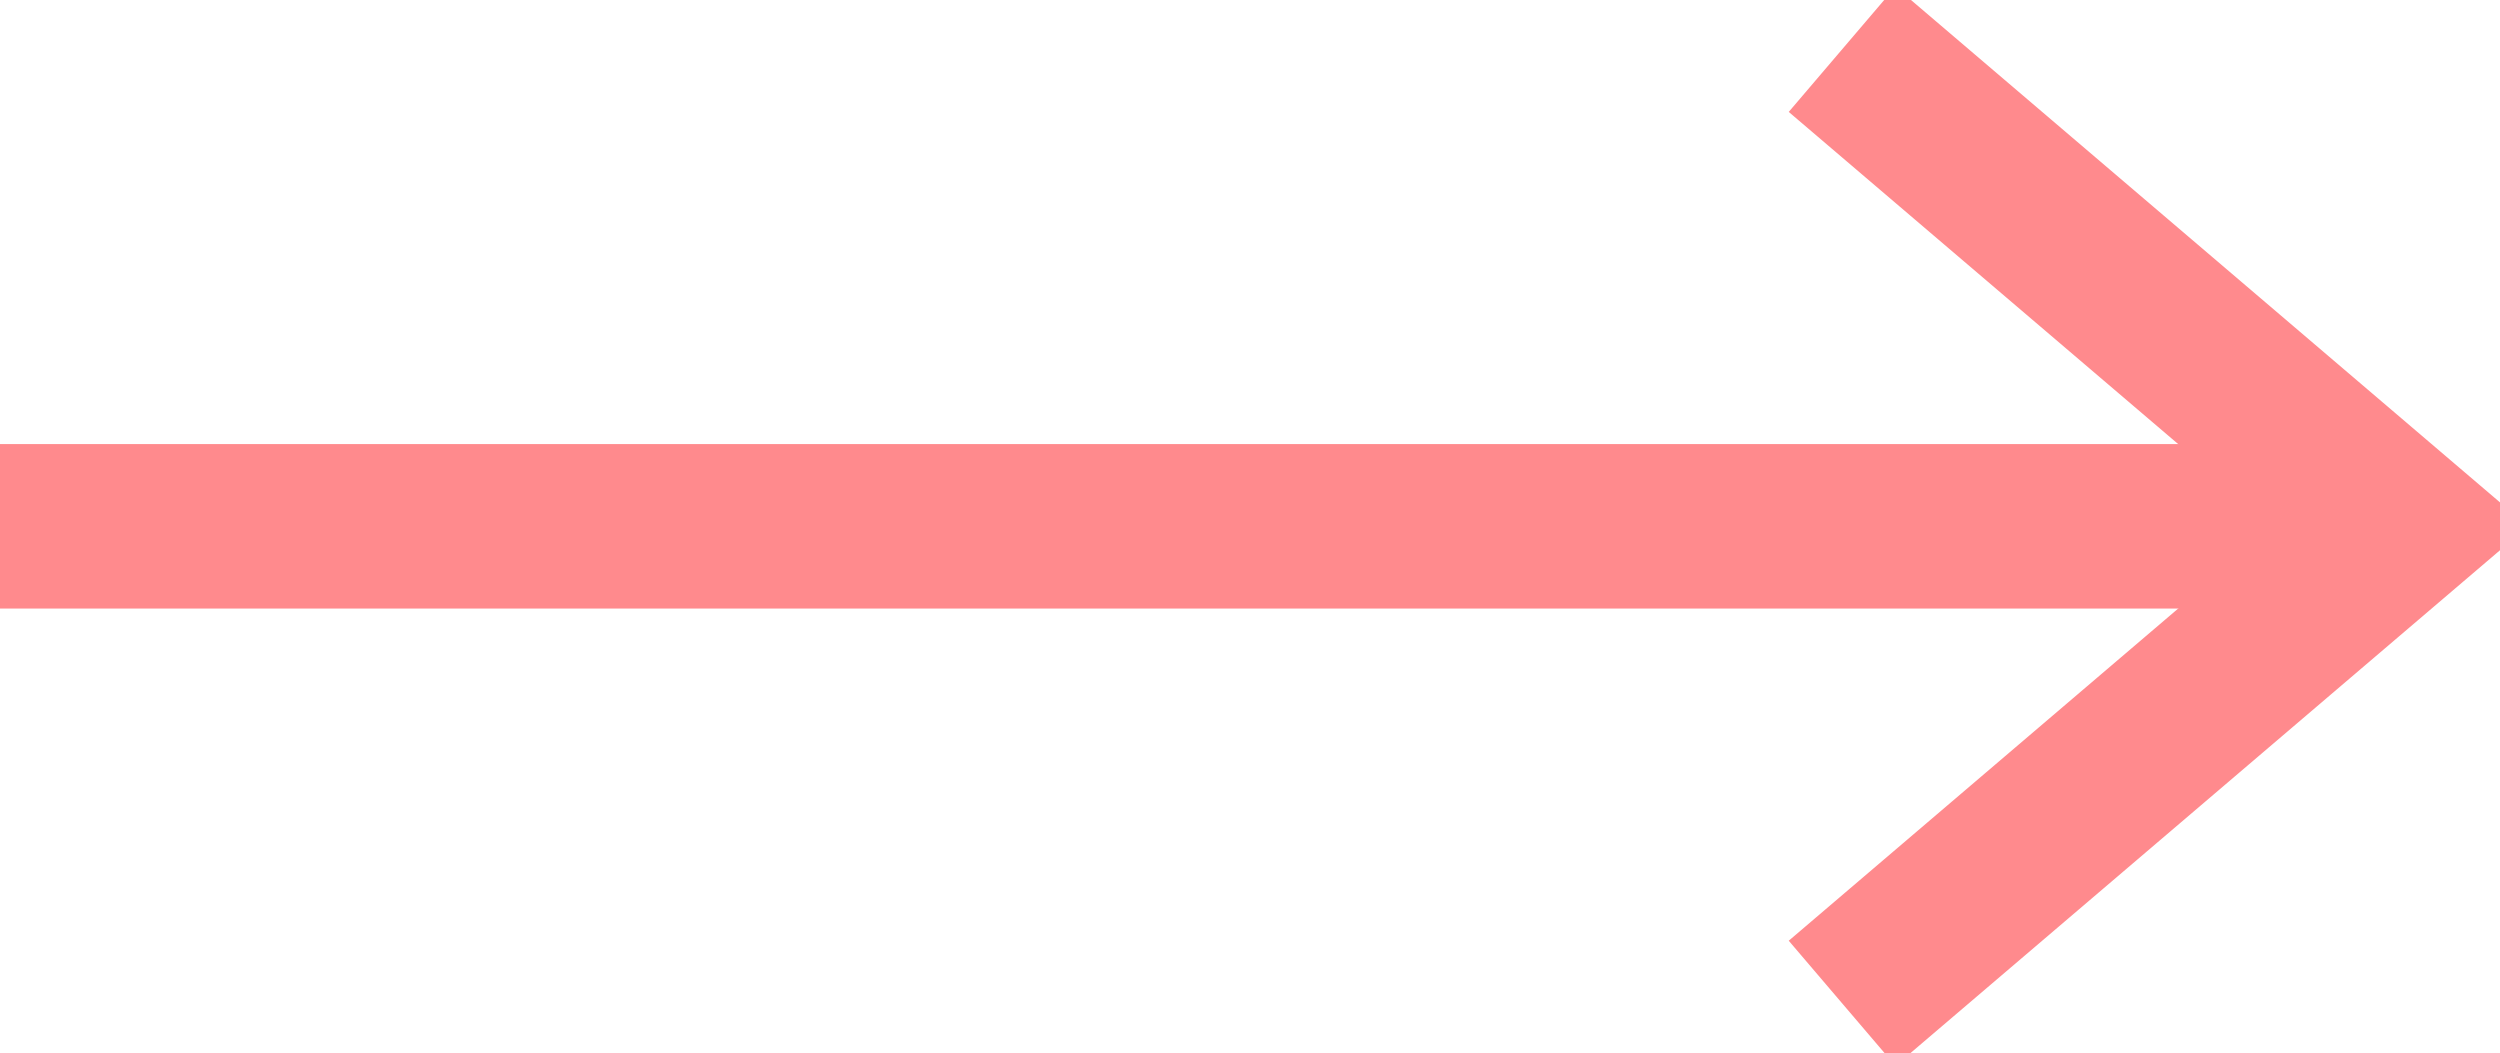
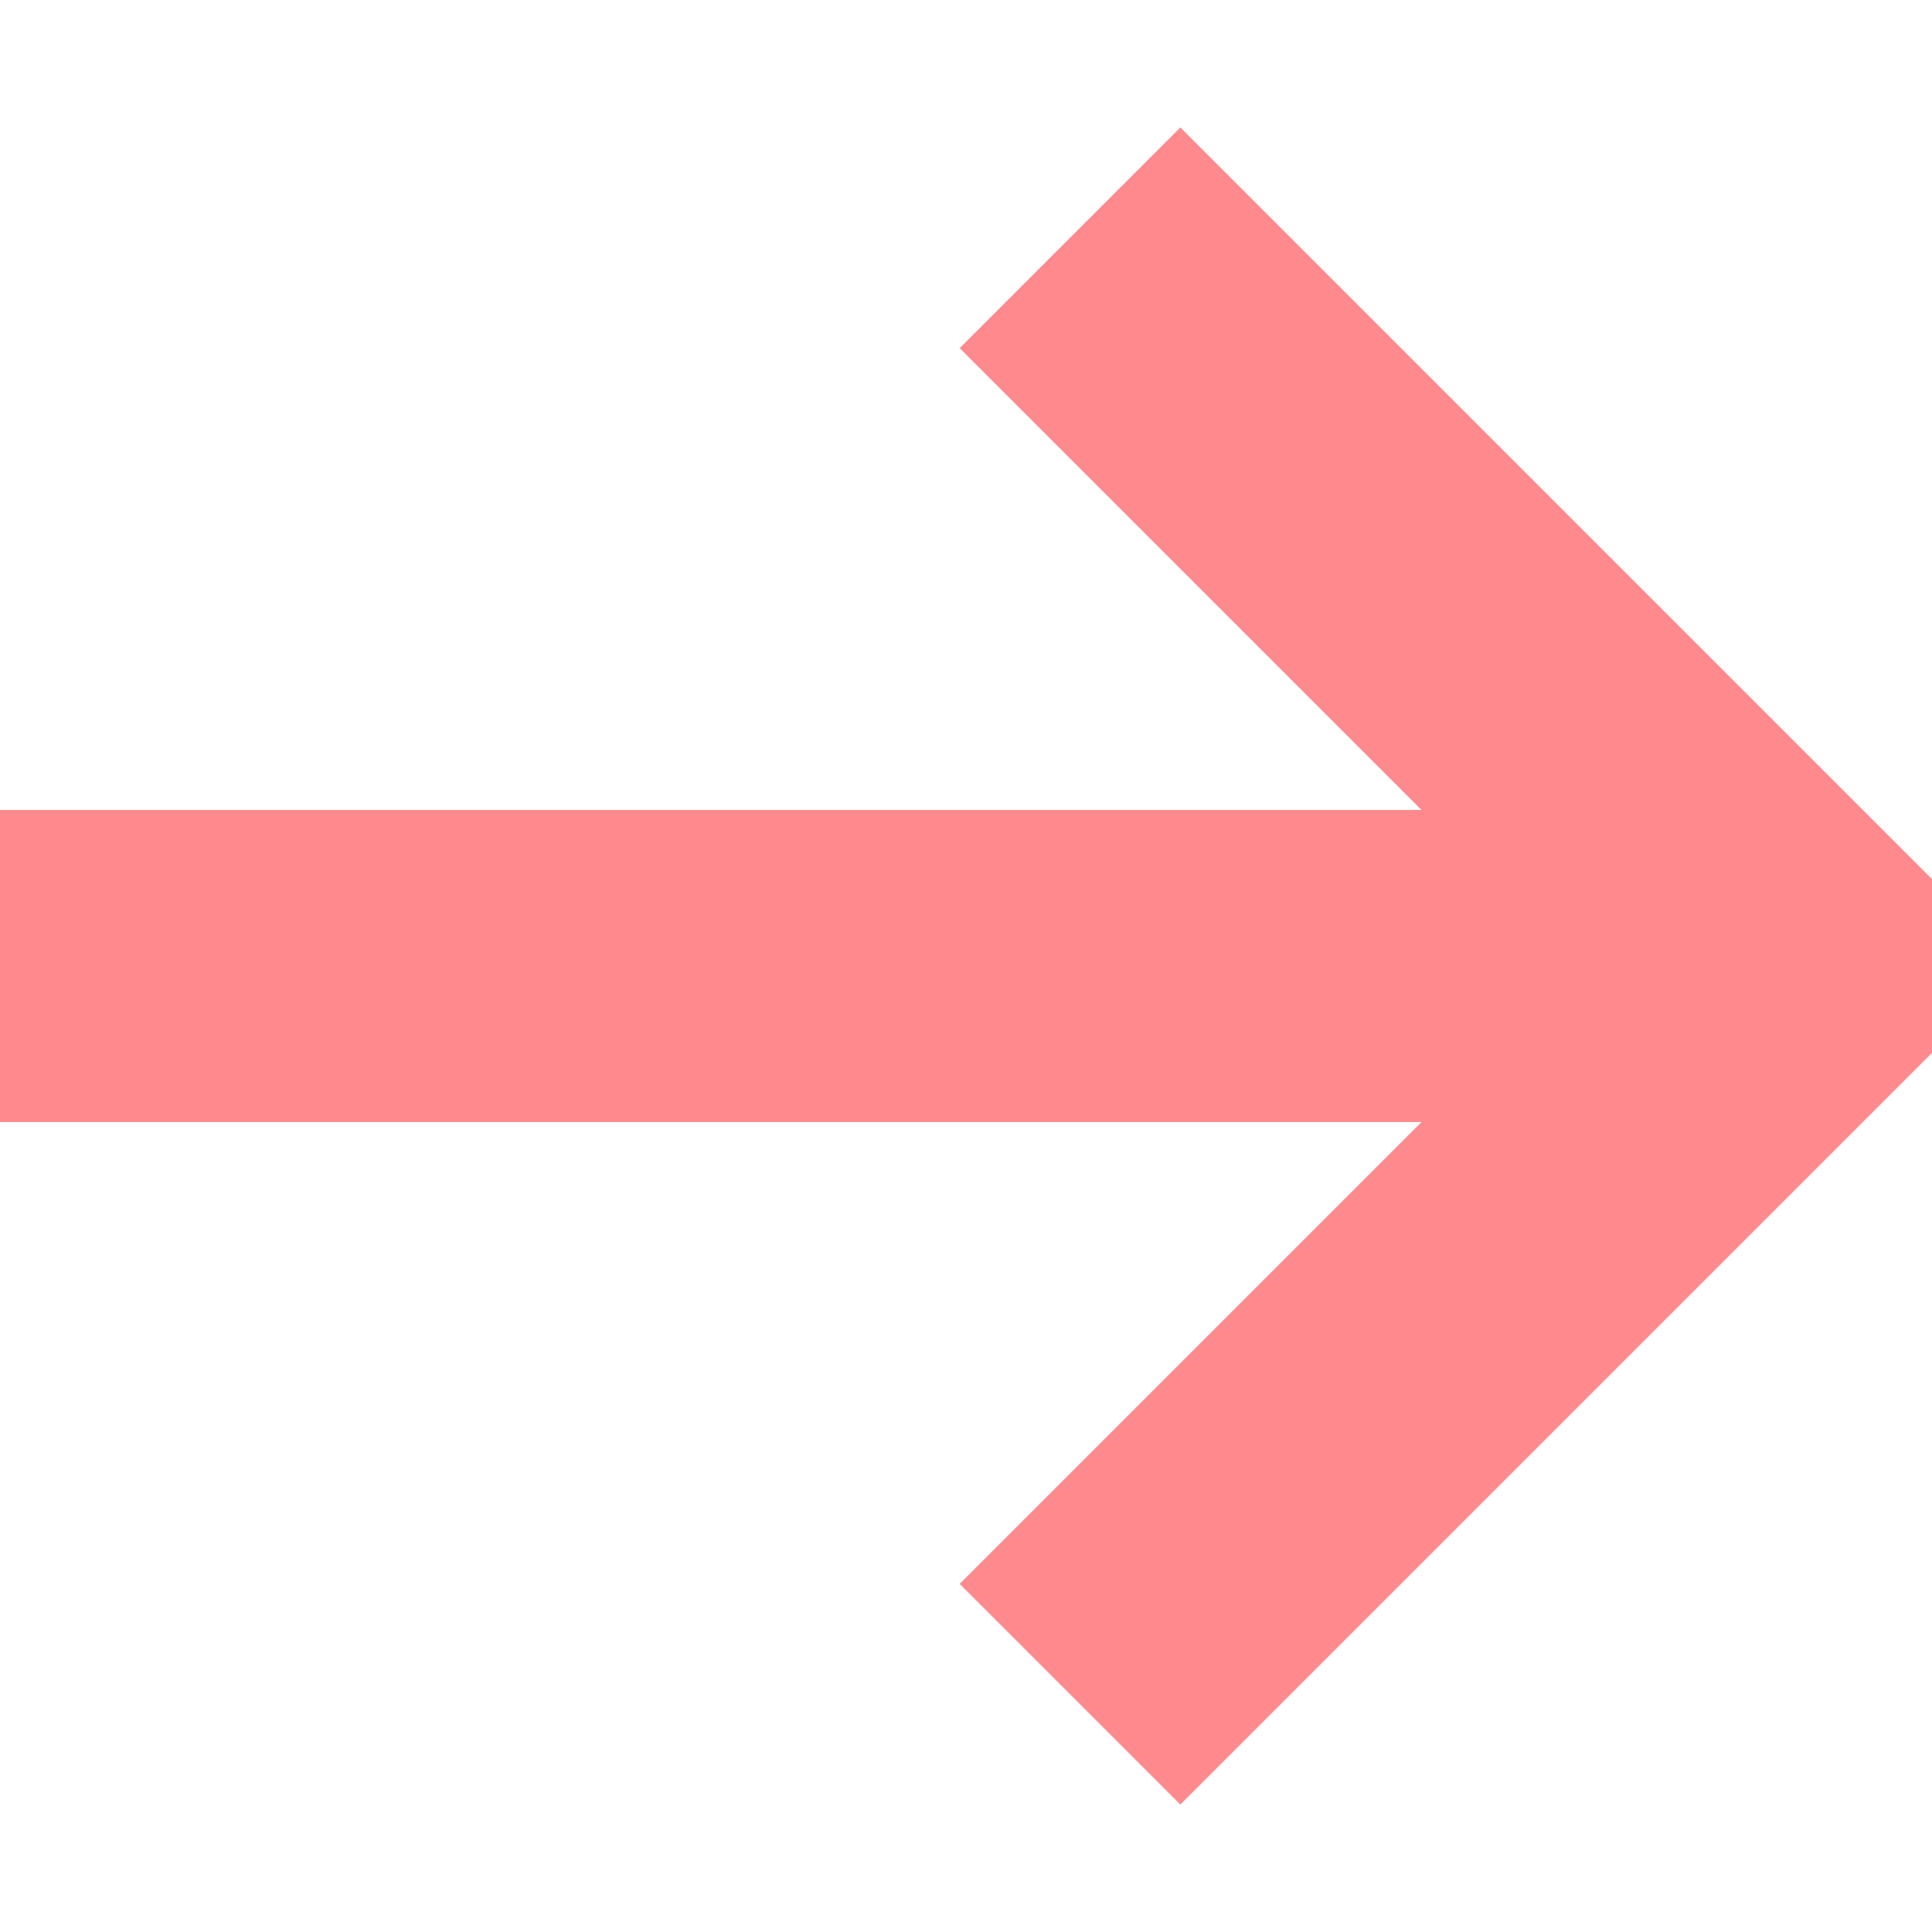
- <svg xmlns="http://www.w3.org/2000/svg" width="76" height="32" viewBox="0 0 76 32">
-   <path d="M0 16 H72" fill="none" stroke="#FF8A8D" stroke-width="5" />
-   <path d="M56 1.5 L73 16 L56 30.5" fill="none" stroke="#FF8A8D" stroke-width="5" stroke-miterlimit="10" />
+ <svg xmlns="http://www.w3.org/2000/svg" width="26" height="26" viewBox="0 0 26 26">
+   <path d="M0 13 H24" fill="none" stroke="#FF8A8D" stroke-width="4.2" />
+   <path d="M14.4 3.2 L24.2 13 L14.4 22.8" fill="none" stroke="#FF8A8D" stroke-width="4.2" stroke-linejoin="miter" stroke-miterlimit="10" />
</svg>
